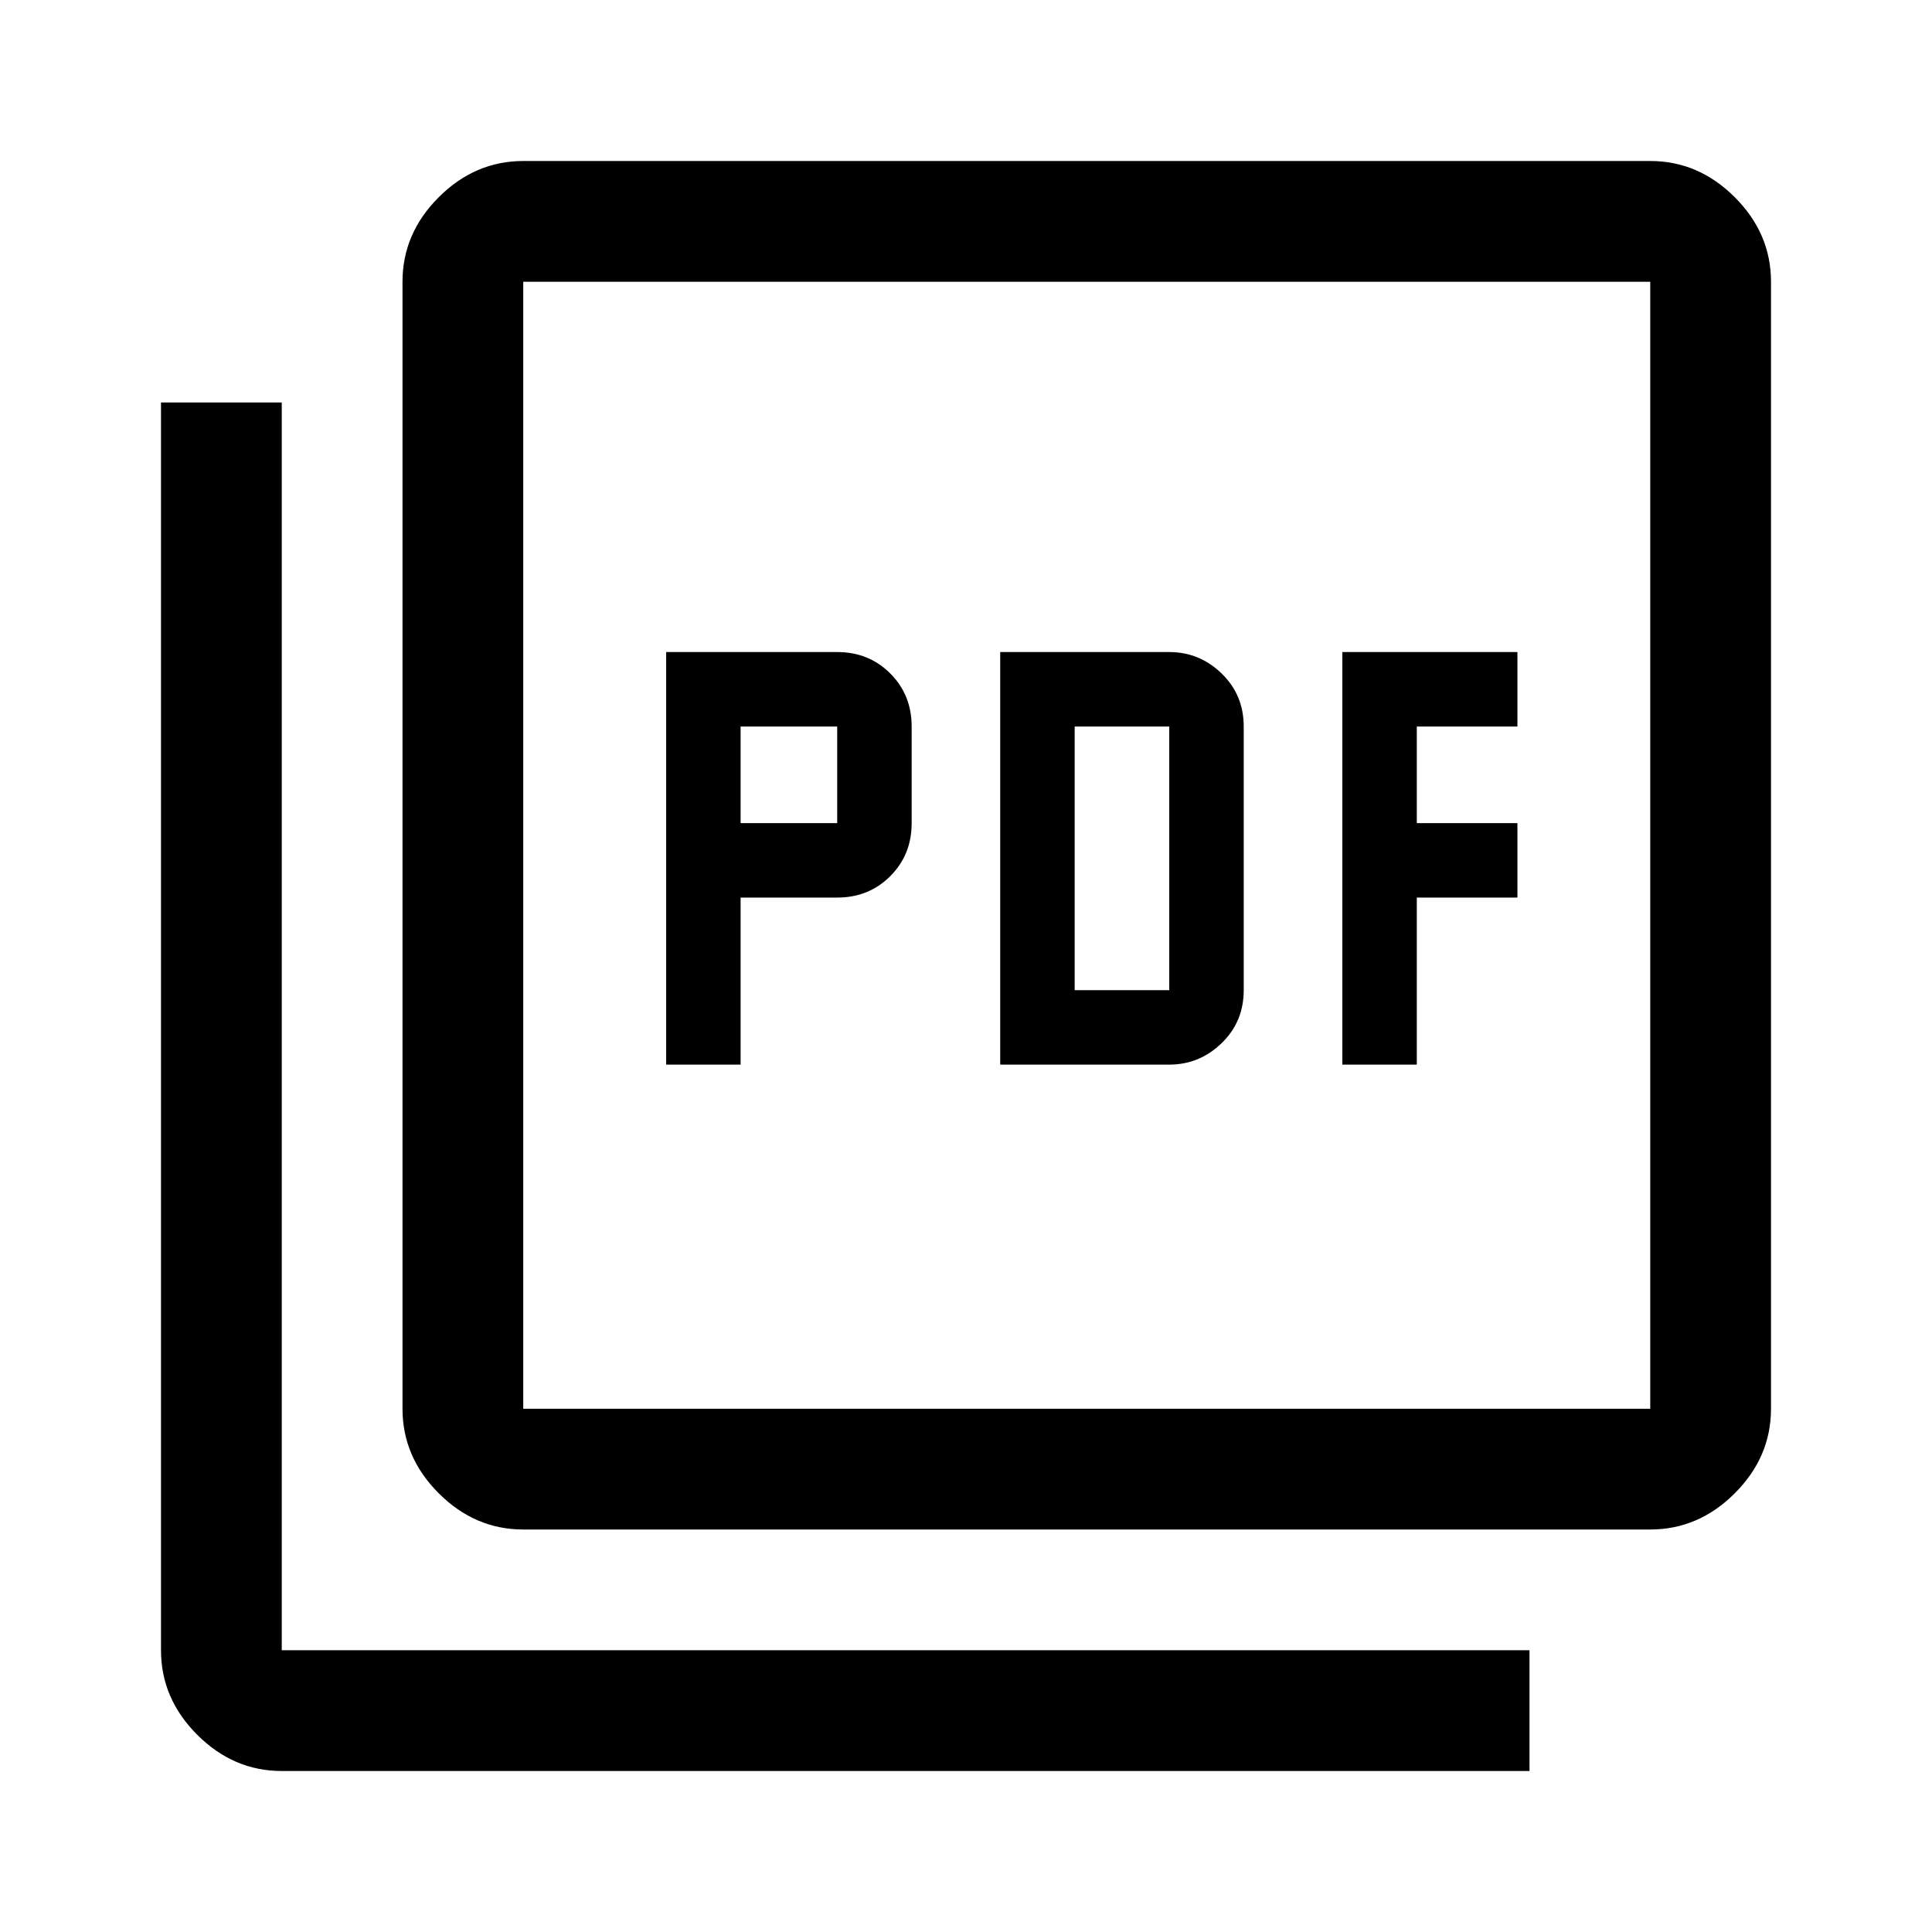
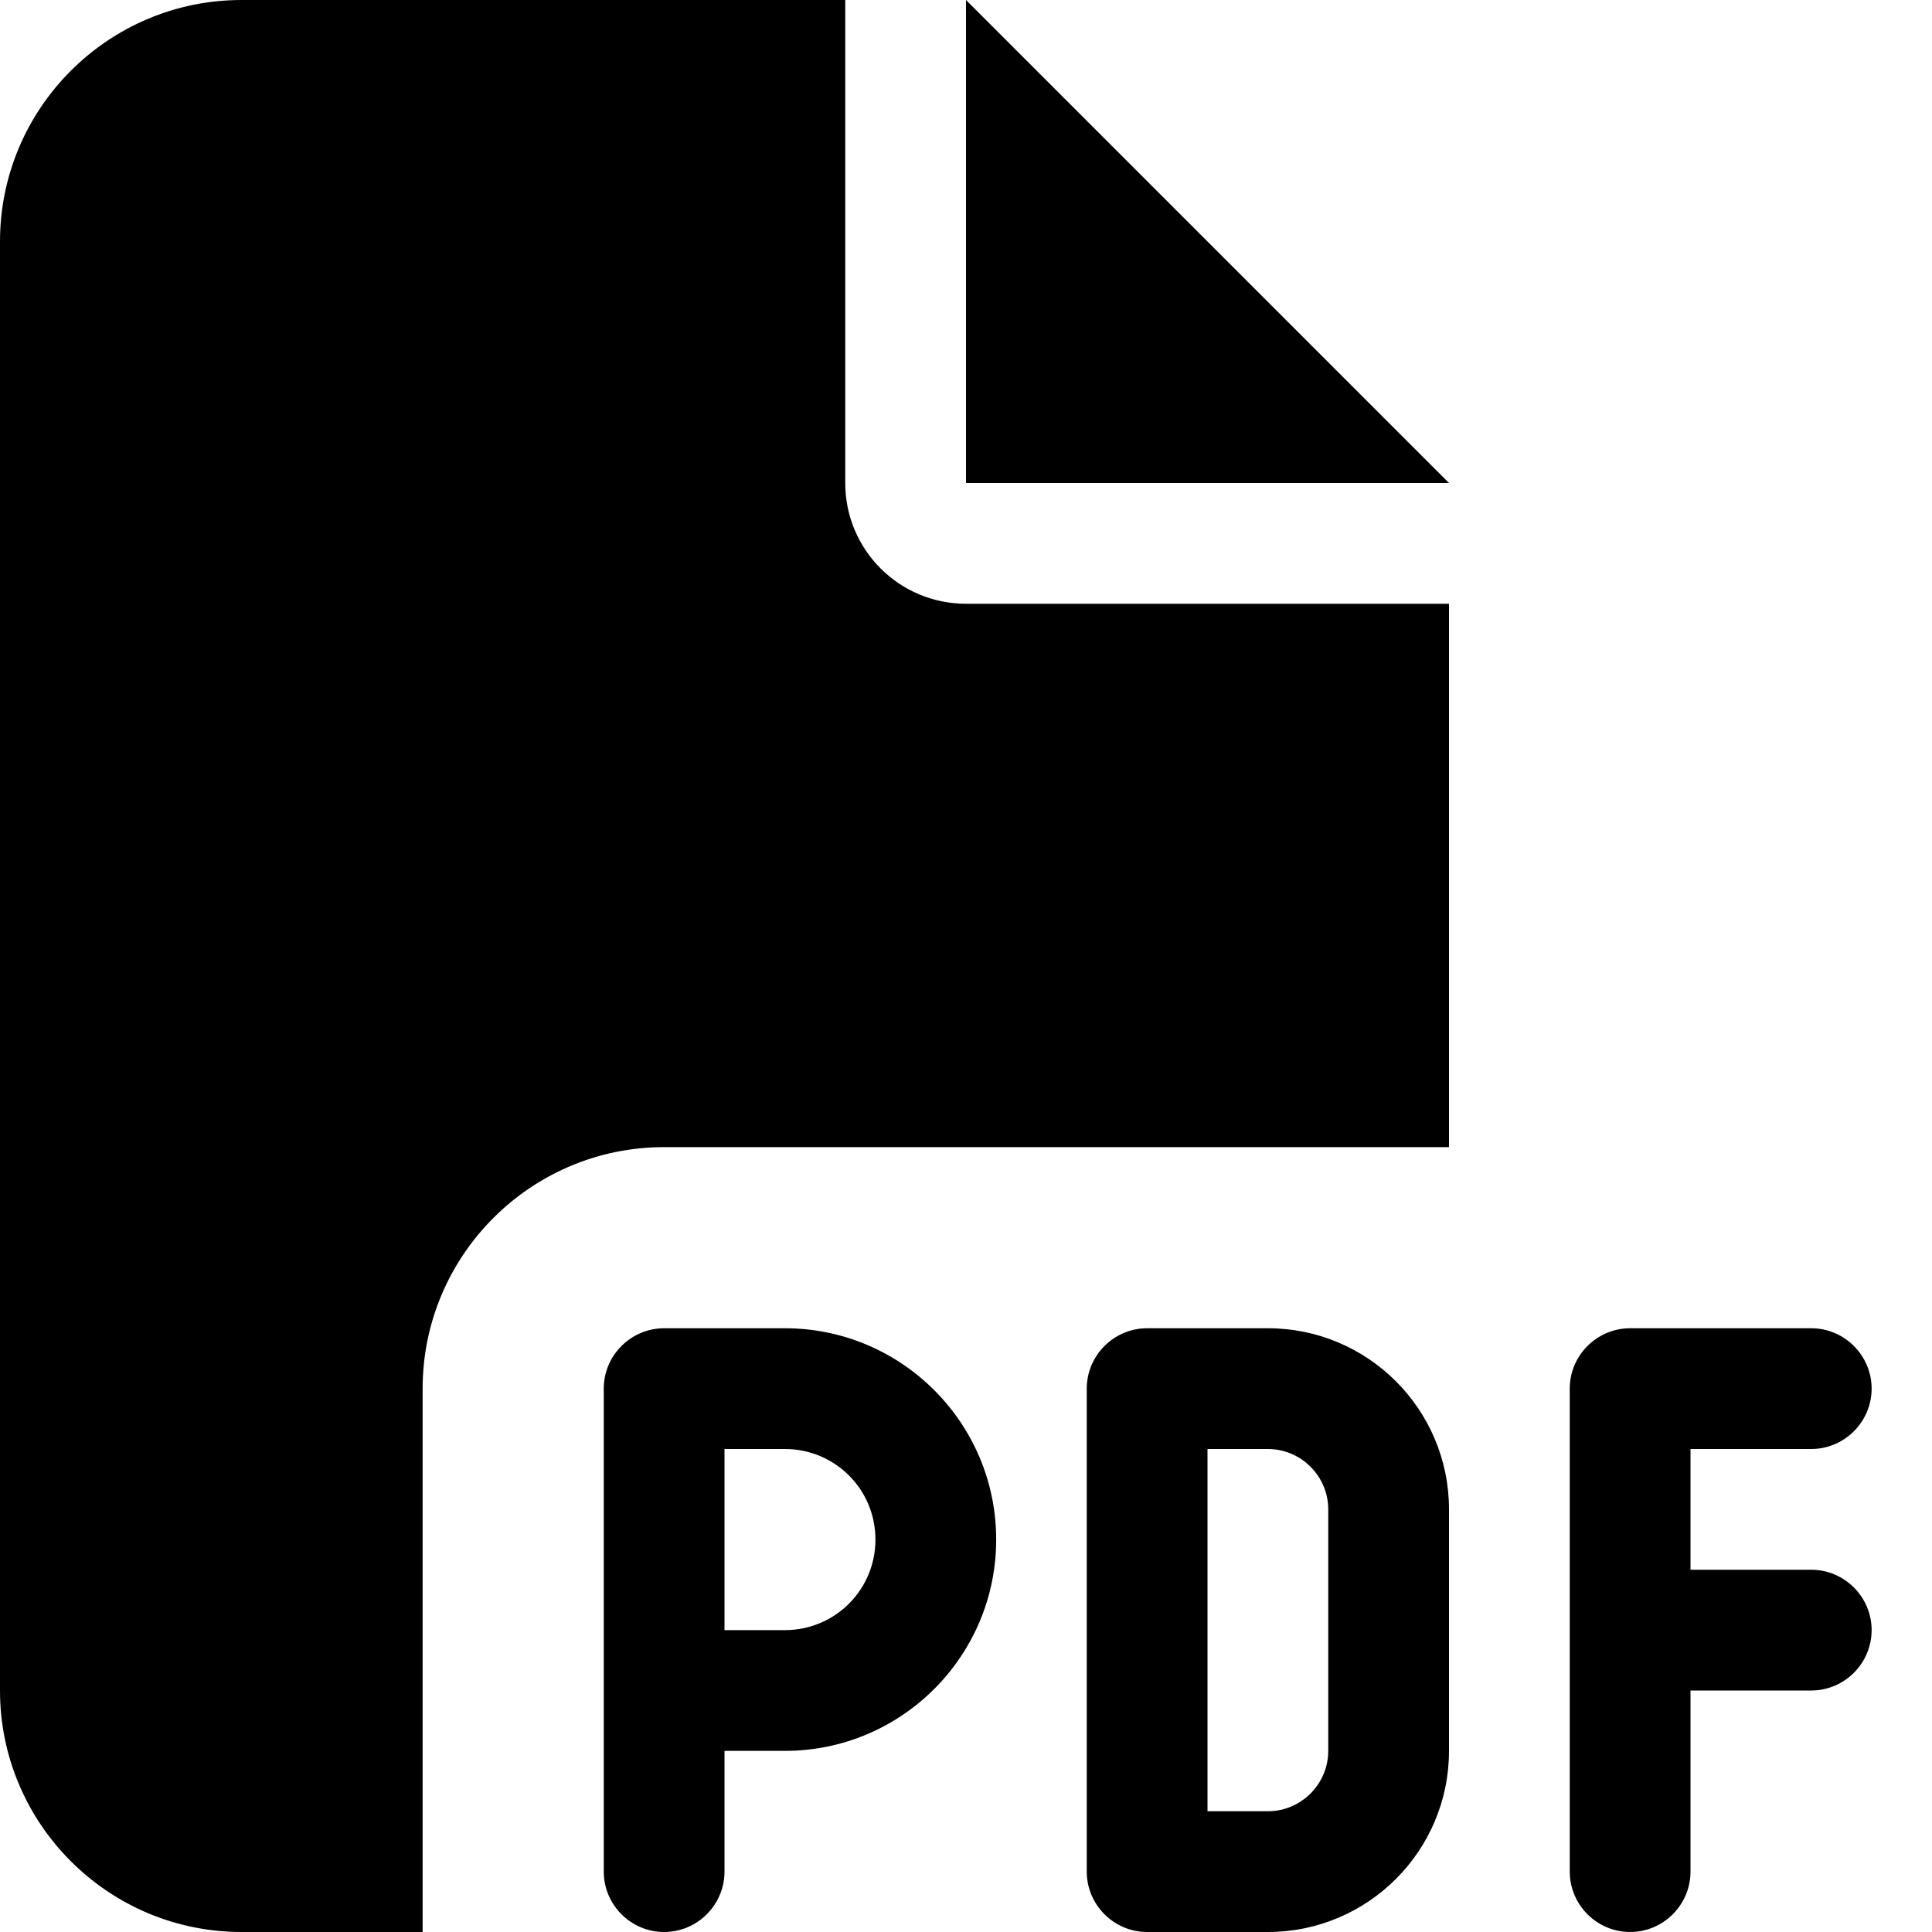
- <svg xmlns="http://www.w3.org/2000/svg" width="48" height="48" viewBox="0 0 48 48" fill="none">
-   <path d="M16.55 26.45H18.4V22.3H20.8C21.324 22.3 21.764 22.123 22.118 21.768C22.473 21.413 22.65 20.974 22.65 20.45V18.05C22.65 17.526 22.473 17.087 22.118 16.732C21.764 16.377 21.324 16.2 20.8 16.2H16.55V26.45ZM18.4 20.45V18.05H20.8V20.45H18.4ZM24.85 26.45H29.05C29.55 26.45 29.983 26.273 30.35 25.918C30.717 25.564 30.9 25.124 30.9 24.6V18.05C30.9 17.526 30.717 17.087 30.35 16.732C29.983 16.377 29.55 16.2 29.05 16.2H24.85V26.45ZM26.7 24.6V18.05H29.05V24.6H26.7ZM33.35 26.45H35.2V22.3H37.7V20.45H35.2V18.05H37.7V16.2H33.35V26.45ZM13 38C12.2 38 11.5 37.7 10.9 37.1C10.3 36.5 10 35.8 10 35V7C10 6.2 10.3 5.5 10.9 4.9C11.5 4.3 12.2 4 13 4H41C41.8 4 42.5 4.3 43.1 4.9C43.7 5.5 44 6.2 44 7V35C44 35.8 43.7 36.5 43.1 37.1C42.5 37.7 41.8 38 41 38H13ZM13 35H41V7H13V35ZM7 44C6.2 44 5.5 43.7 4.9 43.1C4.3 42.5 4 41.8 4 41V10H7V41H38V44H7Z" fill="black" />
+ <svg xmlns="http://www.w3.org/2000/svg" viewBox="0 0 512 512">
+   <path d="M0 64C0 28.7 28.7 0 64 0H224V128c0 17.7 14.3 32 32 32H384V304H176c-35.3 0-64 28.7-64 64V512H64c-35.3 0-64-28.7-64-64V64zm384 64H256V0L384 128zM176 352h32c30.9 0 56 25.1 56 56s-25.1 56-56 56H192v32c0 8.8-7.2 16-16 16s-16-7.2-16-16V448 368c0-8.8 7.2-16 16-16zm32 80c13.3 0 24-10.7 24-24s-10.7-24-24-24H192v48h16zm96-80h32c26.5 0 48 21.5 48 48v64c0 26.5-21.5 48-48 48H304c-8.8 0-16-7.2-16-16V368c0-8.8 7.2-16 16-16zm32 128c8.8 0 16-7.2 16-16V400c0-8.8-7.2-16-16-16H320v96h16zm80-112c0-8.8 7.2-16 16-16h48c8.8 0 16 7.2 16 16s-7.2 16-16 16H448v32h32c8.8 0 16 7.2 16 16s-7.2 16-16 16H448v48c0 8.8-7.2 16-16 16s-16-7.2-16-16V432 368z" />
</svg>
